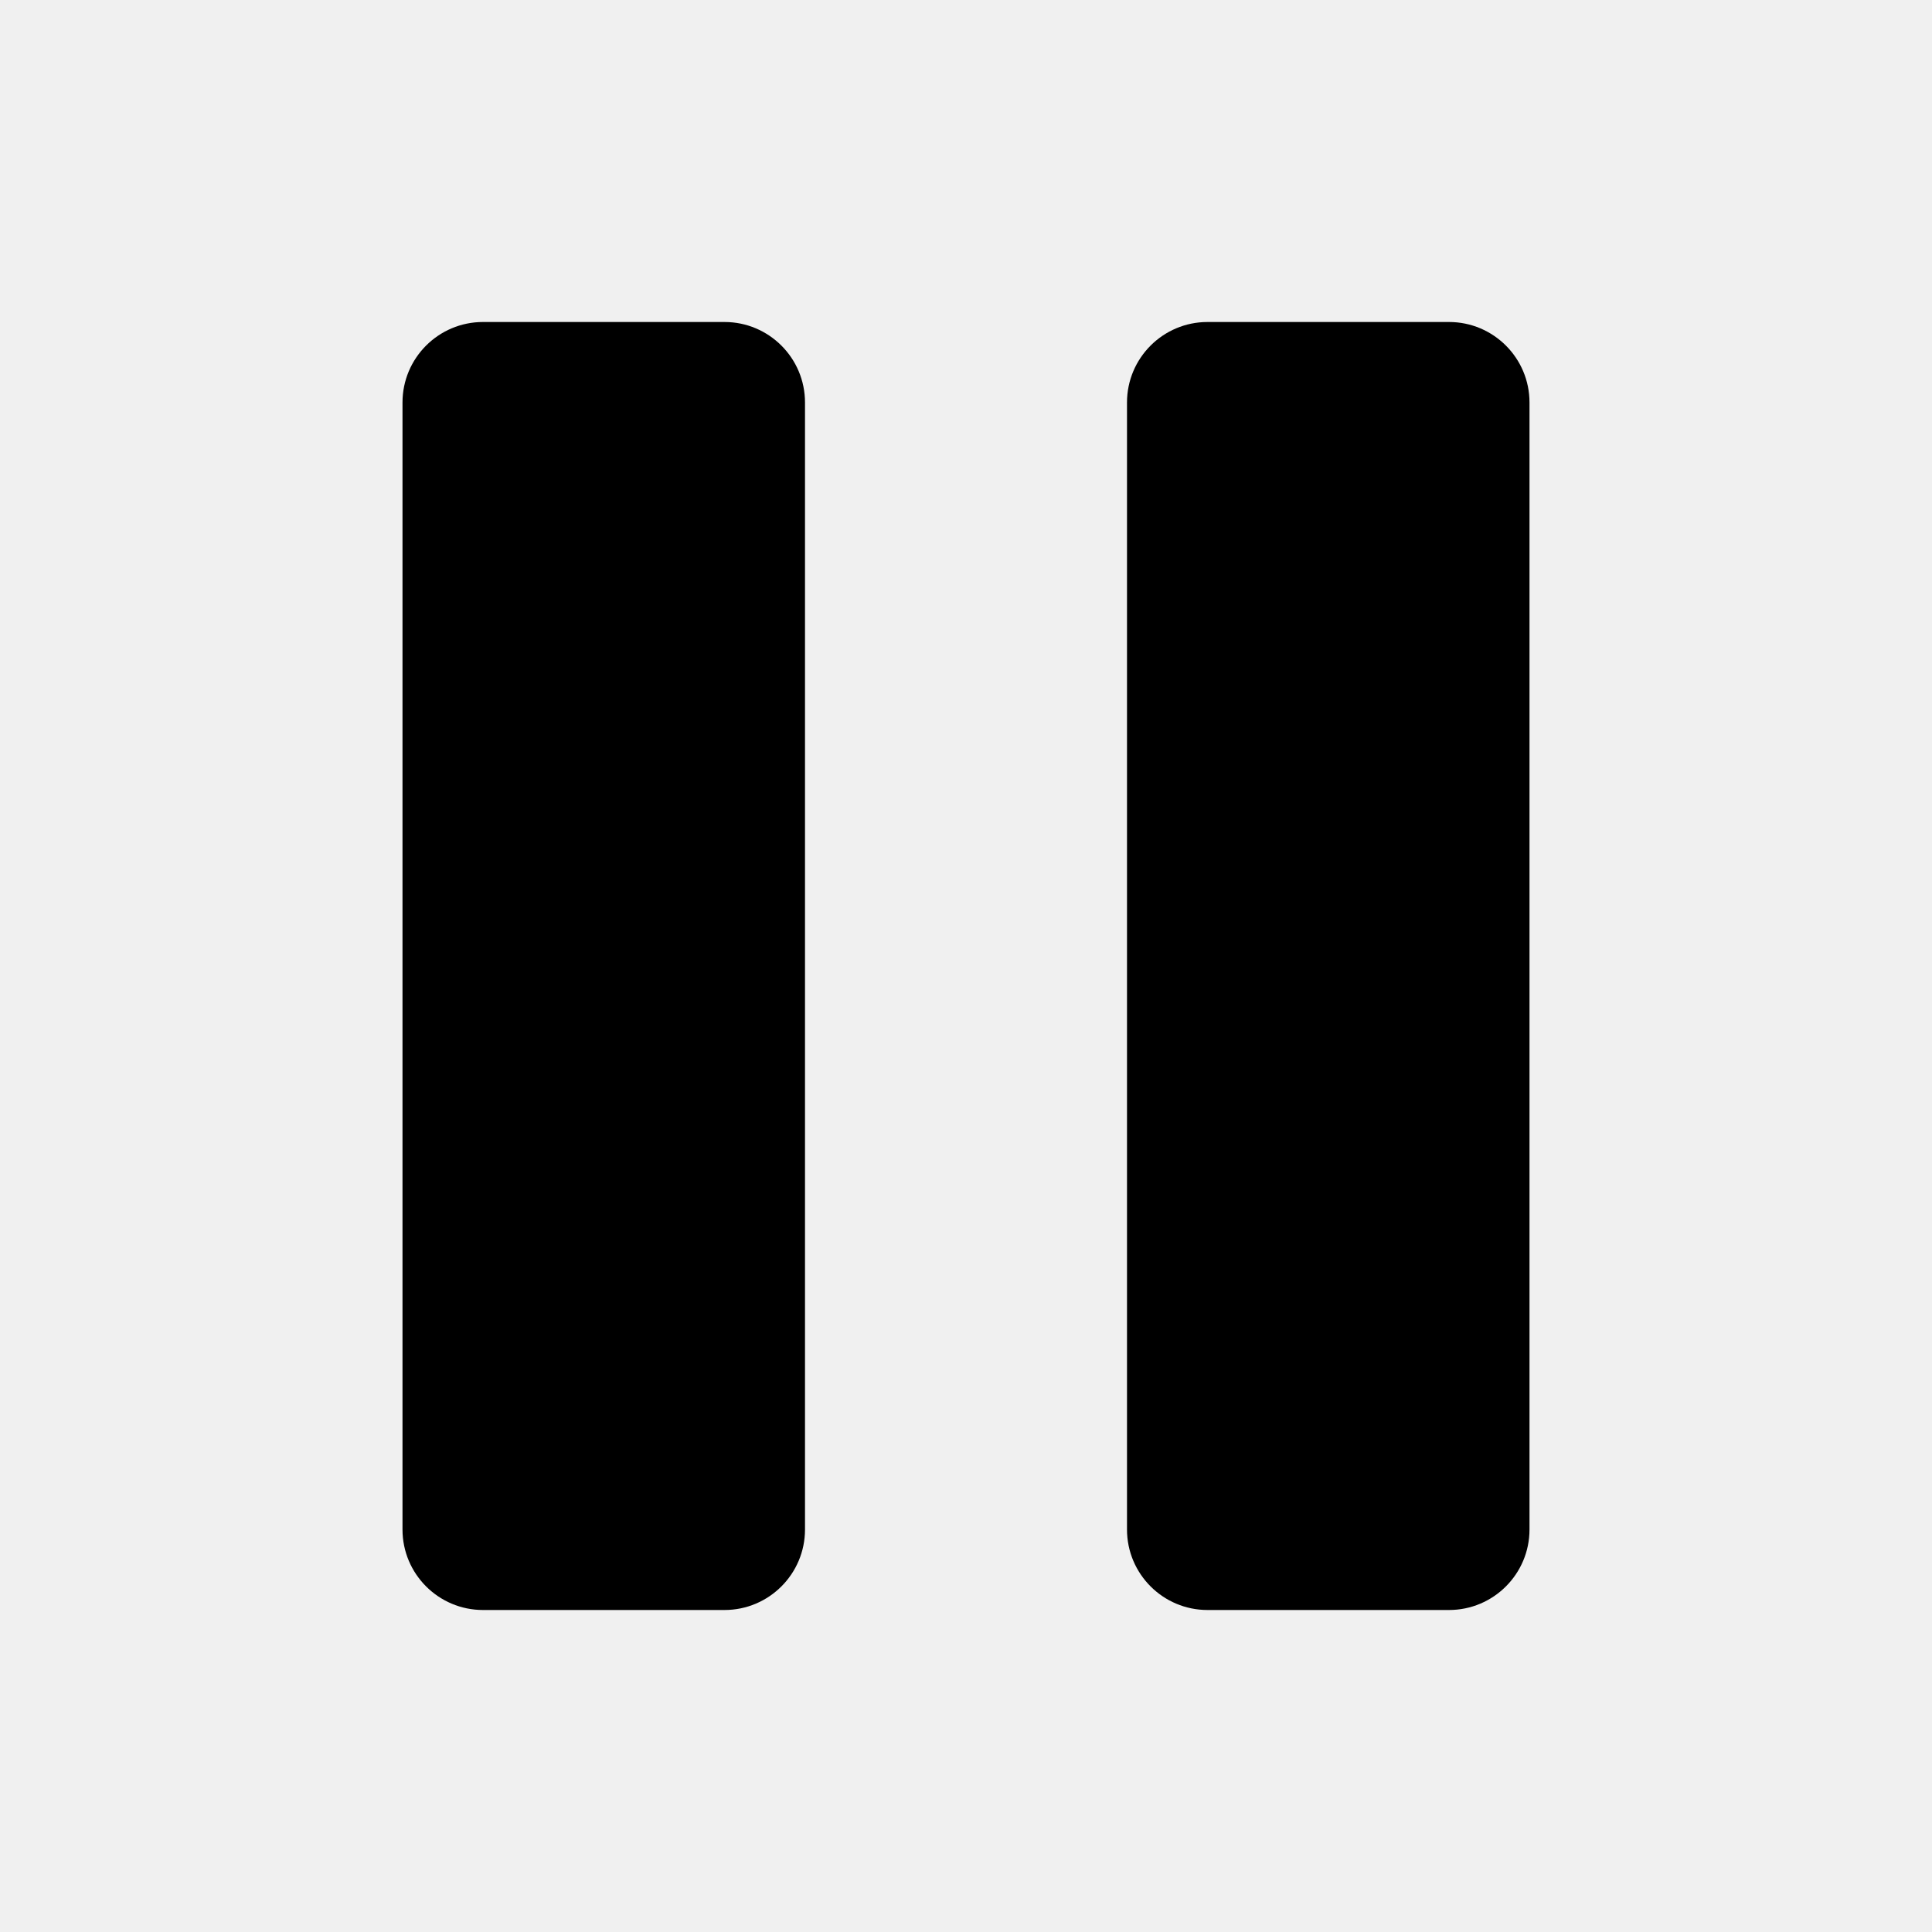
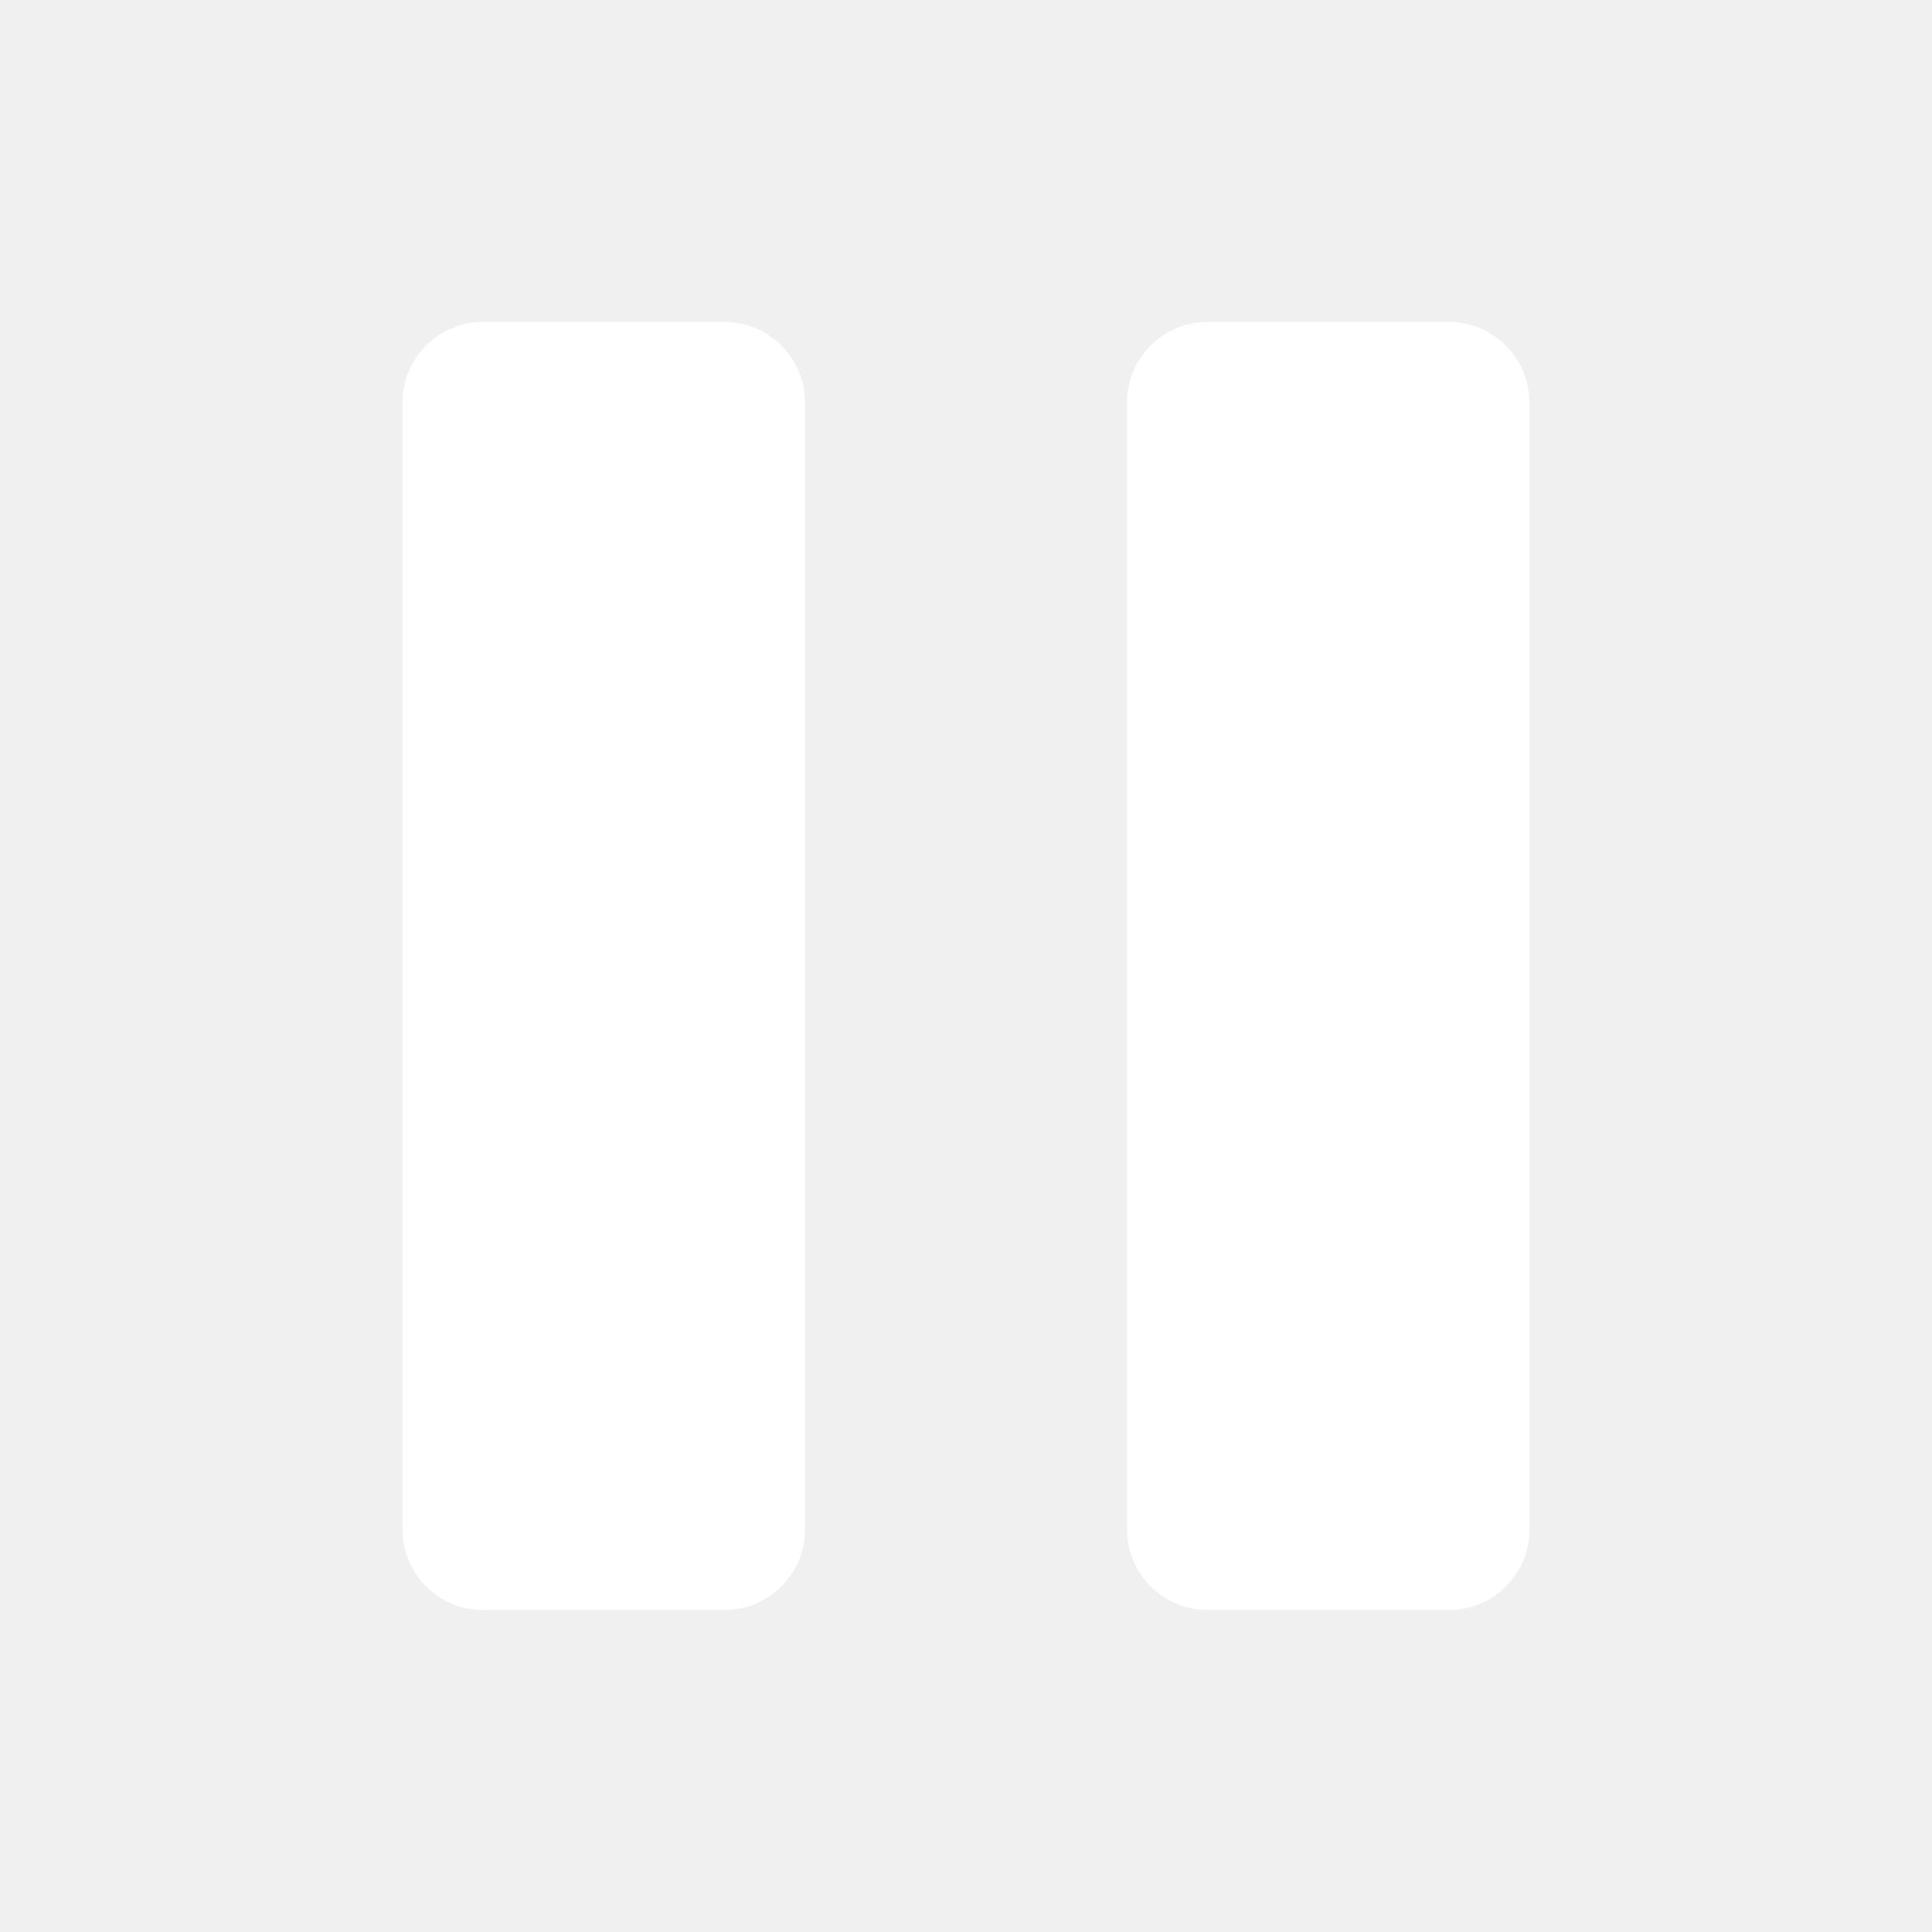
<svg xmlns="http://www.w3.org/2000/svg" width="24" height="24" viewBox="0 0 24 24">
  <g fill="none" fill-rule="evenodd">
    <polygon points="0 0 24 0 24 24 0 24" />
-     <path fill="#000" fill-rule="nonzero" d="M9,4 C9.552,4 10,4.448 10,5 L10,19 C10,19.552 9.552,20 9,20 L6,20 C5.448,20 5,19.552 5,19 L5,5 C5,4.448 5.448,4 6,4 L9,4 Z M18,4 C18.552,4 19,4.448 19,5 L19,19 C19,19.552 18.552,20 18,20 L15,20 C14.448,20 14,19.552 14,19 L14,5 C14,4.448 14.448,4 15,4 L18,4 Z" />
+     <path fill="#fff" fill-rule="nonzero" d="M9,4 C9.552,4 10,4.448 10,5 L10,19 C10,19.552 9.552,20 9,20 L6,20 C5.448,20 5,19.552 5,19 L5,5 C5,4.448 5.448,4 6,4 L9,4 Z M18,4 C18.552,4 19,4.448 19,5 L19,19 C19,19.552 18.552,20 18,20 L15,20 C14.448,20 14,19.552 14,19 L14,5 C14,4.448 14.448,4 15,4 L18,4 Z" />
  </g>
</svg>
